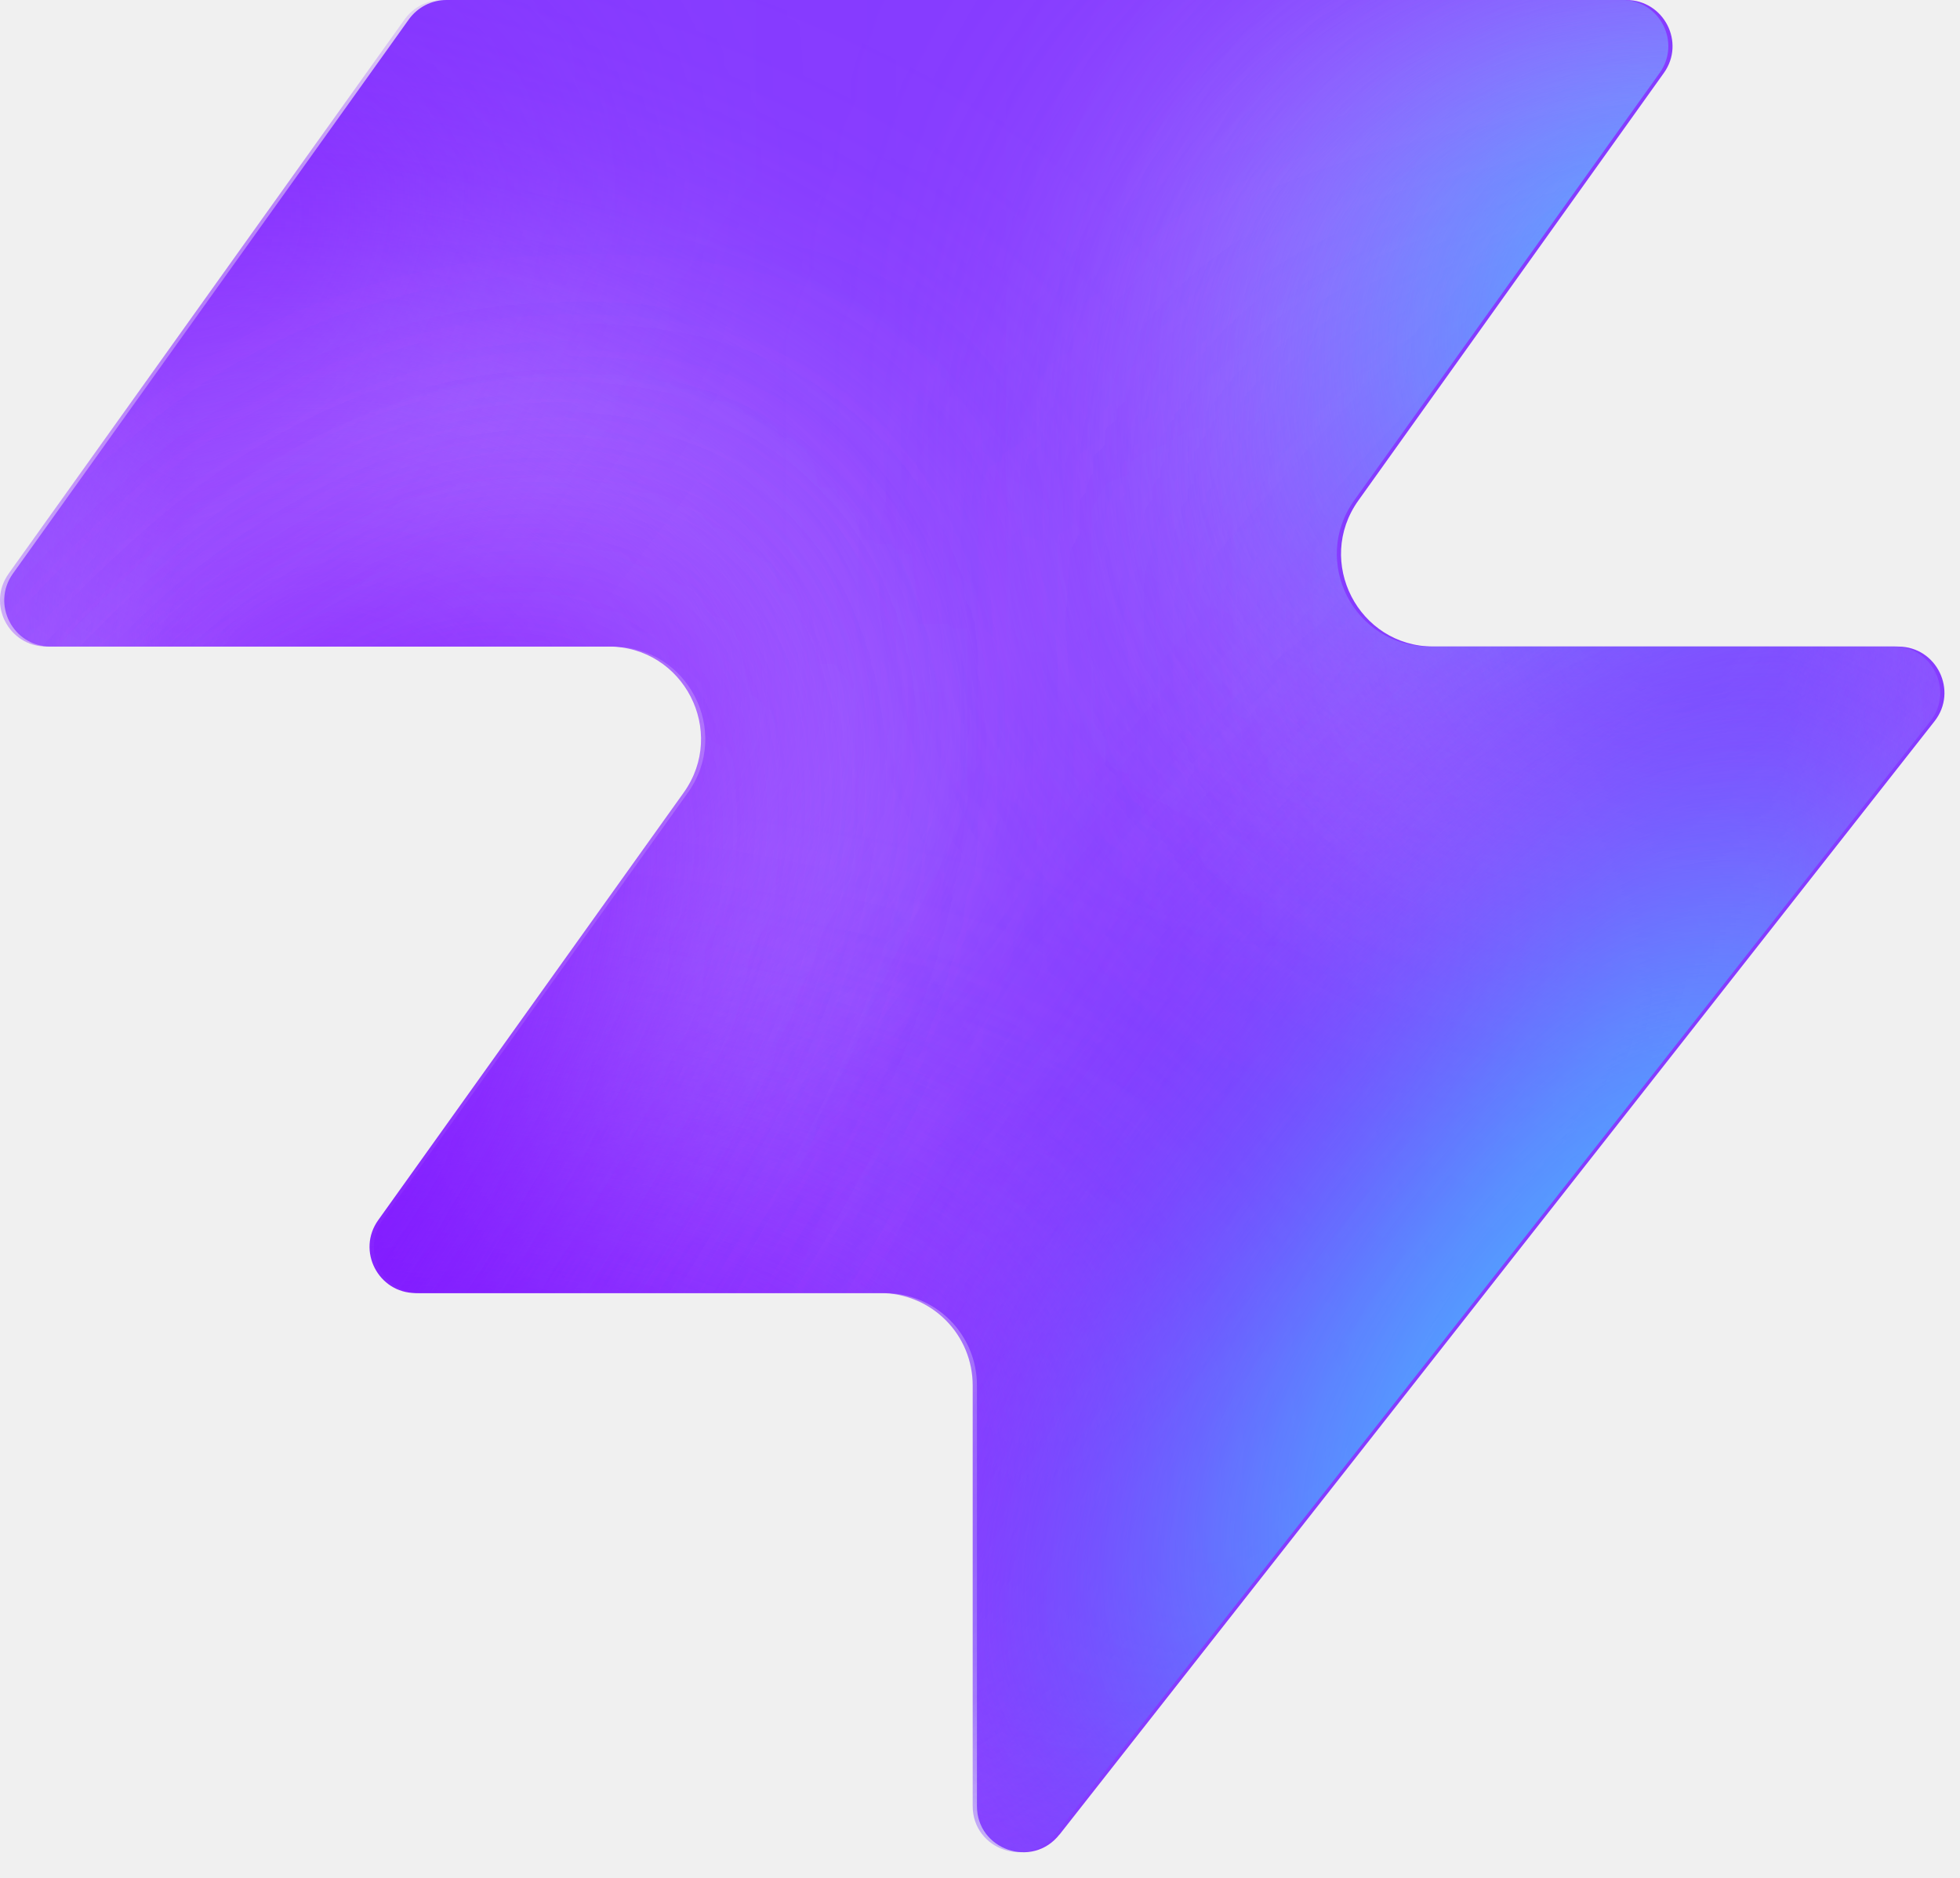
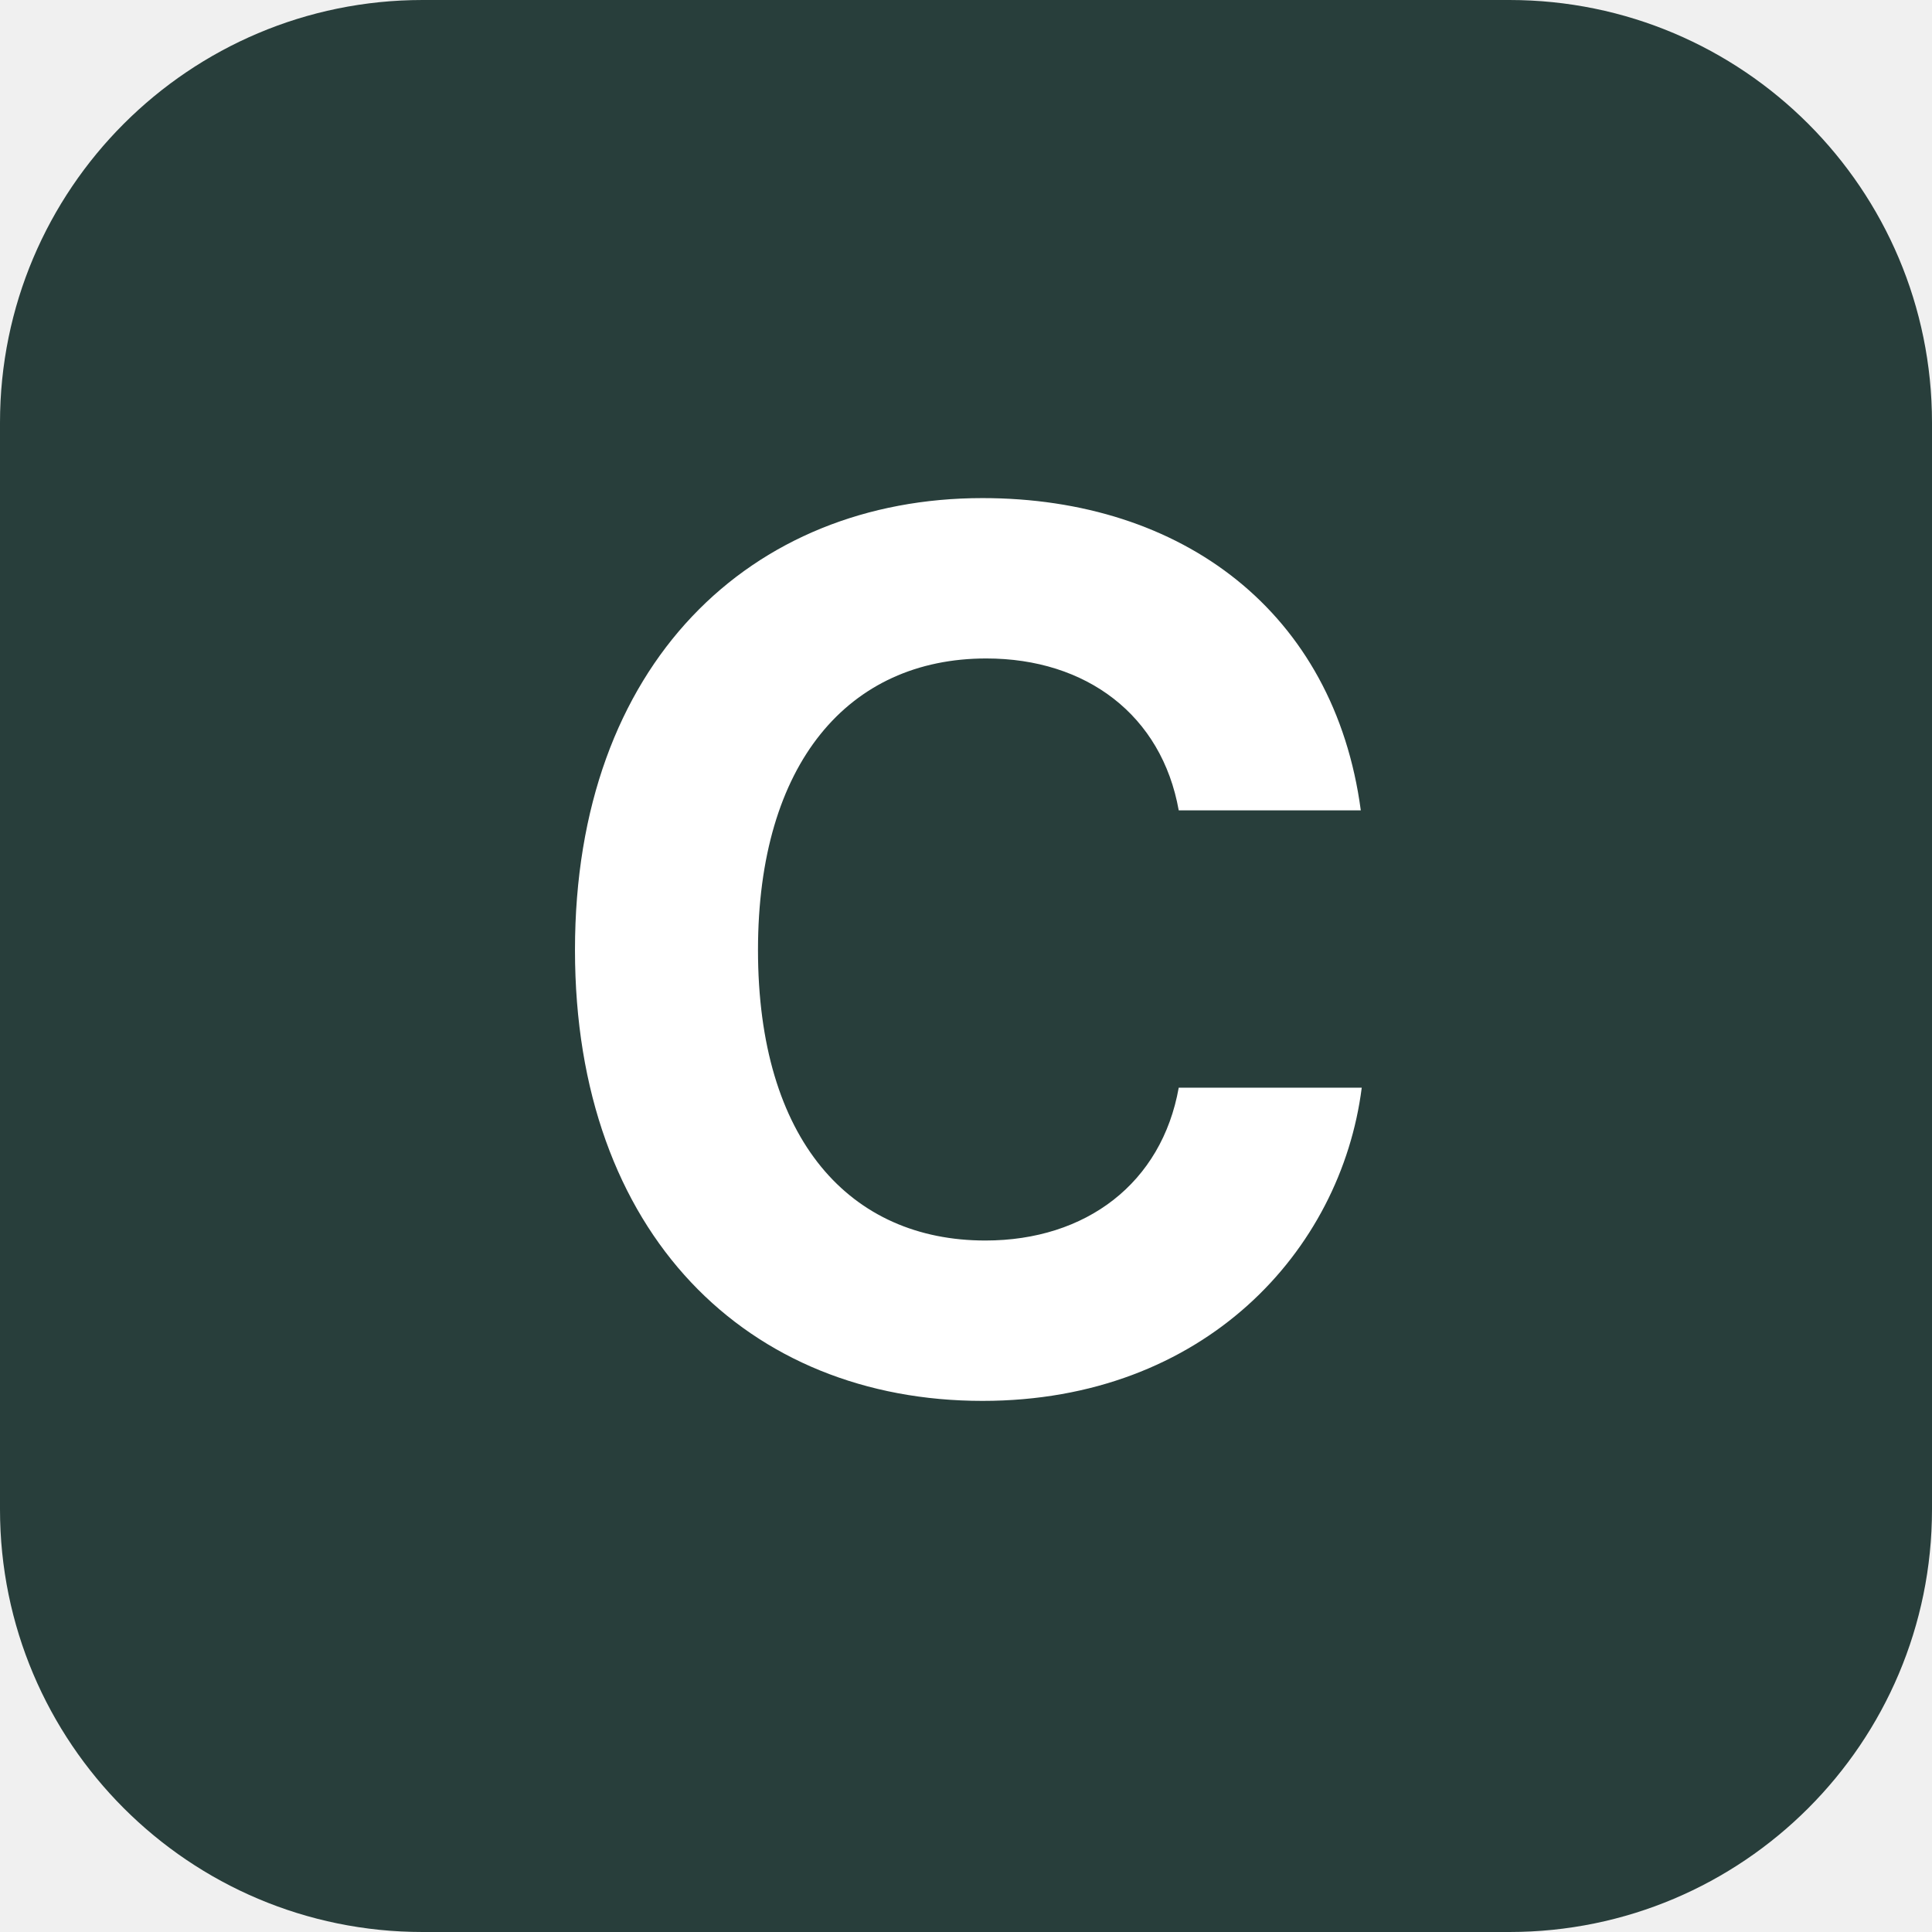
- <svg xmlns="http://www.w3.org/2000/svg" width="48" height="46" fill="none" viewBox="0 0 48 46">
-   <path fill="#863bff" d="M25.946 44.938c-.664.845-2.021.375-2.021-.698V33.937a2.26 2.26 0 0 0-2.262-2.262H10.287c-.92 0-1.456-1.04-.92-1.788l7.48-10.471c1.07-1.497 0-3.578-1.842-3.578H1.237c-.92 0-1.456-1.04-.92-1.788L10.013.474c.214-.297.556-.474.92-.474h28.894c.92 0 1.456 1.04.92 1.788l-7.48 10.471c-1.07 1.498 0 3.579 1.842 3.579h11.377c.943 0 1.473 1.088.89 1.83L25.947 44.94z" style="fill:#863bff;fill:color(display-p3 .525 .23 1);fill-opacity:1" />
-   <mask id="a" width="48" height="46" x="0" y="0" maskUnits="userSpaceOnUse" style="mask-type:alpha">
-     <path fill="#000" d="M25.842 44.938c-.664.844-2.021.375-2.021-.698V33.937a2.26 2.26 0 0 0-2.262-2.262H10.183c-.92 0-1.456-1.04-.92-1.788l7.48-10.471c1.07-1.498 0-3.579-1.842-3.579H1.133c-.92 0-1.456-1.04-.92-1.787L9.91.473c.214-.297.556-.474.92-.474h28.894c.92 0 1.456 1.04.92 1.788l-7.48 10.471c-1.07 1.498 0 3.578 1.842 3.578h11.377c.943 0 1.473 1.088.89 1.832L25.843 44.94z" style="fill:#000;fill-opacity:1" />
-   </mask>
-   <g mask="url(#a)">
-     <g filter="url(#b)">
-       <ellipse cx="5.508" cy="14.704" fill="#ede6ff" rx="5.508" ry="14.704" style="fill:#ede6ff;fill:color(display-p3 .927 .903 1);fill-opacity:1" transform="matrix(.00324 1 1 -.00324 -4.47 31.516)" />
-     </g>
-     <g filter="url(#c)">
-       <ellipse cx="10.399" cy="29.851" fill="#ede6ff" rx="10.399" ry="29.851" style="fill:#ede6ff;fill:color(display-p3 .927 .903 1);fill-opacity:1" transform="matrix(.00324 1 1 -.00324 -39.328 7.883)" />
-     </g>
-     <g filter="url(#d)">
-       <ellipse cx="5.508" cy="30.487" fill="#7e14ff" rx="5.508" ry="30.487" style="fill:#7e14ff;fill:color(display-p3 .492 .077 1);fill-opacity:1" transform="rotate(89.814 -25.913 -14.639)scale(1 -1)" />
-     </g>
-     <g filter="url(#e)">
-       <ellipse cx="5.508" cy="30.599" fill="#7e14ff" rx="5.508" ry="30.599" style="fill:#7e14ff;fill:color(display-p3 .492 .077 1);fill-opacity:1" transform="rotate(89.814 -32.644 -3.334)scale(1 -1)" />
-     </g>
-     <g filter="url(#f)">
-       <ellipse cx="5.508" cy="30.599" fill="#7e14ff" rx="5.508" ry="30.599" style="fill:#7e14ff;fill:color(display-p3 .492 .077 1);fill-opacity:1" transform="matrix(.00324 1 1 -.00324 -34.34 30.47)" />
-     </g>
-     <g filter="url(#g)">
-       <ellipse cx="14.072" cy="22.078" fill="#ede6ff" rx="14.072" ry="22.078" style="fill:#ede6ff;fill:color(display-p3 .927 .903 1);fill-opacity:1" transform="rotate(93.35 24.506 48.493)scale(-1 1)" />
-     </g>
-     <g filter="url(#h)">
-       <ellipse cx="3.47" cy="21.501" fill="#7e14ff" rx="3.47" ry="21.501" style="fill:#7e14ff;fill:color(display-p3 .492 .077 1);fill-opacity:1" transform="rotate(89.009 28.708 47.59)scale(-1 1)" />
-     </g>
-     <g filter="url(#i)">
-       <ellipse cx="3.47" cy="21.501" fill="#7e14ff" rx="3.47" ry="21.501" style="fill:#7e14ff;fill:color(display-p3 .492 .077 1);fill-opacity:1" transform="rotate(89.009 28.708 47.59)scale(-1 1)" />
-     </g>
-     <g filter="url(#j)">
-       <ellipse cx=".387" cy="8.972" fill="#7e14ff" rx="4.407" ry="29.108" style="fill:#7e14ff;fill:color(display-p3 .492 .077 1);fill-opacity:1" transform="rotate(39.51 .387 8.972)" />
-     </g>
-     <g filter="url(#k)">
-       <ellipse cx="47.523" cy="-6.092" fill="#7e14ff" rx="4.407" ry="29.108" style="fill:#7e14ff;fill:color(display-p3 .492 .077 1);fill-opacity:1" transform="rotate(37.892 47.523 -6.092)" />
-     </g>
-     <g filter="url(#l)">
-       <ellipse cx="41.412" cy="6.333" fill="#47bfff" rx="5.971" ry="9.665" style="fill:#47bfff;fill:color(display-p3 .28 .748 1);fill-opacity:1" transform="rotate(37.892 41.412 6.333)" />
-     </g>
-     <g filter="url(#m)">
-       <ellipse cx="-1.879" cy="38.332" fill="#7e14ff" rx="4.407" ry="29.108" style="fill:#7e14ff;fill:color(display-p3 .492 .077 1);fill-opacity:1" transform="rotate(37.892 -1.88 38.332)" />
-     </g>
-     <g filter="url(#n)">
-       <ellipse cx="-1.879" cy="38.332" fill="#7e14ff" rx="4.407" ry="29.108" style="fill:#7e14ff;fill:color(display-p3 .492 .077 1);fill-opacity:1" transform="rotate(37.892 -1.88 38.332)" />
-     </g>
-     <g filter="url(#o)">
-       <ellipse cx="35.651" cy="29.907" fill="#7e14ff" rx="4.407" ry="29.108" style="fill:#7e14ff;fill:color(display-p3 .492 .077 1);fill-opacity:1" transform="rotate(37.892 35.651 29.907)" />
-     </g>
-     <g filter="url(#p)">
-       <ellipse cx="38.418" cy="32.4" fill="#47bfff" rx="5.971" ry="15.297" style="fill:#47bfff;fill:color(display-p3 .28 .748 1);fill-opacity:1" transform="rotate(37.892 38.418 32.4)" />
-     </g>
-   </g>
-   <defs>
-     <filter id="b" width="60.045" height="41.654" x="-19.77" y="16.149" color-interpolation-filters="sRGB" filterUnits="userSpaceOnUse">
-       <feFlood flood-opacity="0" result="BackgroundImageFix" />
-       <feBlend in="SourceGraphic" in2="BackgroundImageFix" result="shape" />
-       <feGaussianBlur result="effect1_foregroundBlur_2002_17158" stdDeviation="7.659" />
-     </filter>
-     <filter id="c" width="90.34" height="51.437" x="-54.613" y="-7.533" color-interpolation-filters="sRGB" filterUnits="userSpaceOnUse">
-       <feFlood flood-opacity="0" result="BackgroundImageFix" />
-       <feBlend in="SourceGraphic" in2="BackgroundImageFix" result="shape" />
-       <feGaussianBlur result="effect1_foregroundBlur_2002_17158" stdDeviation="7.659" />
-     </filter>
-     <filter id="d" width="79.355" height="29.4" x="-49.64" y="2.03" color-interpolation-filters="sRGB" filterUnits="userSpaceOnUse">
-       <feFlood flood-opacity="0" result="BackgroundImageFix" />
-       <feBlend in="SourceGraphic" in2="BackgroundImageFix" result="shape" />
-       <feGaussianBlur result="effect1_foregroundBlur_2002_17158" stdDeviation="4.596" />
-     </filter>
-     <filter id="e" width="79.579" height="29.4" x="-45.045" y="20.029" color-interpolation-filters="sRGB" filterUnits="userSpaceOnUse">
-       <feFlood flood-opacity="0" result="BackgroundImageFix" />
-       <feBlend in="SourceGraphic" in2="BackgroundImageFix" result="shape" />
-       <feGaussianBlur result="effect1_foregroundBlur_2002_17158" stdDeviation="4.596" />
-     </filter>
-     <filter id="f" width="79.579" height="29.4" x="-43.513" y="21.178" color-interpolation-filters="sRGB" filterUnits="userSpaceOnUse">
-       <feFlood flood-opacity="0" result="BackgroundImageFix" />
-       <feBlend in="SourceGraphic" in2="BackgroundImageFix" result="shape" />
-       <feGaussianBlur result="effect1_foregroundBlur_2002_17158" stdDeviation="4.596" />
-     </filter>
-     <filter id="g" width="74.749" height="58.852" x="15.756" y="-17.901" color-interpolation-filters="sRGB" filterUnits="userSpaceOnUse">
-       <feFlood flood-opacity="0" result="BackgroundImageFix" />
-       <feBlend in="SourceGraphic" in2="BackgroundImageFix" result="shape" />
-       <feGaussianBlur result="effect1_foregroundBlur_2002_17158" stdDeviation="7.659" />
-     </filter>
-     <filter id="h" width="61.377" height="25.362" x="23.548" y="2.284" color-interpolation-filters="sRGB" filterUnits="userSpaceOnUse">
-       <feFlood flood-opacity="0" result="BackgroundImageFix" />
-       <feBlend in="SourceGraphic" in2="BackgroundImageFix" result="shape" />
-       <feGaussianBlur result="effect1_foregroundBlur_2002_17158" stdDeviation="4.596" />
-     </filter>
-     <filter id="i" width="61.377" height="25.362" x="23.548" y="2.284" color-interpolation-filters="sRGB" filterUnits="userSpaceOnUse">
-       <feFlood flood-opacity="0" result="BackgroundImageFix" />
-       <feBlend in="SourceGraphic" in2="BackgroundImageFix" result="shape" />
-       <feGaussianBlur result="effect1_foregroundBlur_2002_17158" stdDeviation="4.596" />
-     </filter>
-     <filter id="j" width="56.045" height="63.649" x="-27.636" y="-22.853" color-interpolation-filters="sRGB" filterUnits="userSpaceOnUse">
-       <feFlood flood-opacity="0" result="BackgroundImageFix" />
-       <feBlend in="SourceGraphic" in2="BackgroundImageFix" result="shape" />
-       <feGaussianBlur result="effect1_foregroundBlur_2002_17158" stdDeviation="4.596" />
-     </filter>
-     <filter id="k" width="54.814" height="64.646" x="20.116" y="-38.415" color-interpolation-filters="sRGB" filterUnits="userSpaceOnUse">
-       <feFlood flood-opacity="0" result="BackgroundImageFix" />
-       <feBlend in="SourceGraphic" in2="BackgroundImageFix" result="shape" />
-       <feGaussianBlur result="effect1_foregroundBlur_2002_17158" stdDeviation="4.596" />
-     </filter>
-     <filter id="l" width="33.541" height="35.313" x="24.641" y="-11.323" color-interpolation-filters="sRGB" filterUnits="userSpaceOnUse">
-       <feFlood flood-opacity="0" result="BackgroundImageFix" />
-       <feBlend in="SourceGraphic" in2="BackgroundImageFix" result="shape" />
-       <feGaussianBlur result="effect1_foregroundBlur_2002_17158" stdDeviation="4.596" />
-     </filter>
-     <filter id="m" width="54.814" height="64.646" x="-29.286" y="6.009" color-interpolation-filters="sRGB" filterUnits="userSpaceOnUse">
-       <feFlood flood-opacity="0" result="BackgroundImageFix" />
-       <feBlend in="SourceGraphic" in2="BackgroundImageFix" result="shape" />
-       <feGaussianBlur result="effect1_foregroundBlur_2002_17158" stdDeviation="4.596" />
-     </filter>
-     <filter id="n" width="54.814" height="64.646" x="-29.286" y="6.009" color-interpolation-filters="sRGB" filterUnits="userSpaceOnUse">
-       <feFlood flood-opacity="0" result="BackgroundImageFix" />
-       <feBlend in="SourceGraphic" in2="BackgroundImageFix" result="shape" />
-       <feGaussianBlur result="effect1_foregroundBlur_2002_17158" stdDeviation="4.596" />
-     </filter>
-     <filter id="o" width="54.814" height="64.646" x="8.244" y="-2.416" color-interpolation-filters="sRGB" filterUnits="userSpaceOnUse">
-       <feFlood flood-opacity="0" result="BackgroundImageFix" />
-       <feBlend in="SourceGraphic" in2="BackgroundImageFix" result="shape" />
-       <feGaussianBlur result="effect1_foregroundBlur_2002_17158" stdDeviation="4.596" />
-     </filter>
-     <filter id="p" width="39.409" height="43.623" x="18.713" y="10.588" color-interpolation-filters="sRGB" filterUnits="userSpaceOnUse">
-       <feFlood flood-opacity="0" result="BackgroundImageFix" />
-       <feBlend in="SourceGraphic" in2="BackgroundImageFix" result="shape" />
-       <feGaussianBlur result="effect1_foregroundBlur_2002_17158" stdDeviation="4.596" />
-     </filter>
-   </defs>
+ <svg xmlns="http://www.w3.org/2000/svg" width="32" height="32" viewBox="0 0 32 32">
+   <rect width="32" height="32" rx="7" fill="hsl(172,22%,20%)" />
+   <text x="16" y="23" text-anchor="middle" font-family="system-ui,-apple-system,sans-serif" font-size="20" font-weight="700" fill="white">C</text>
</svg>
